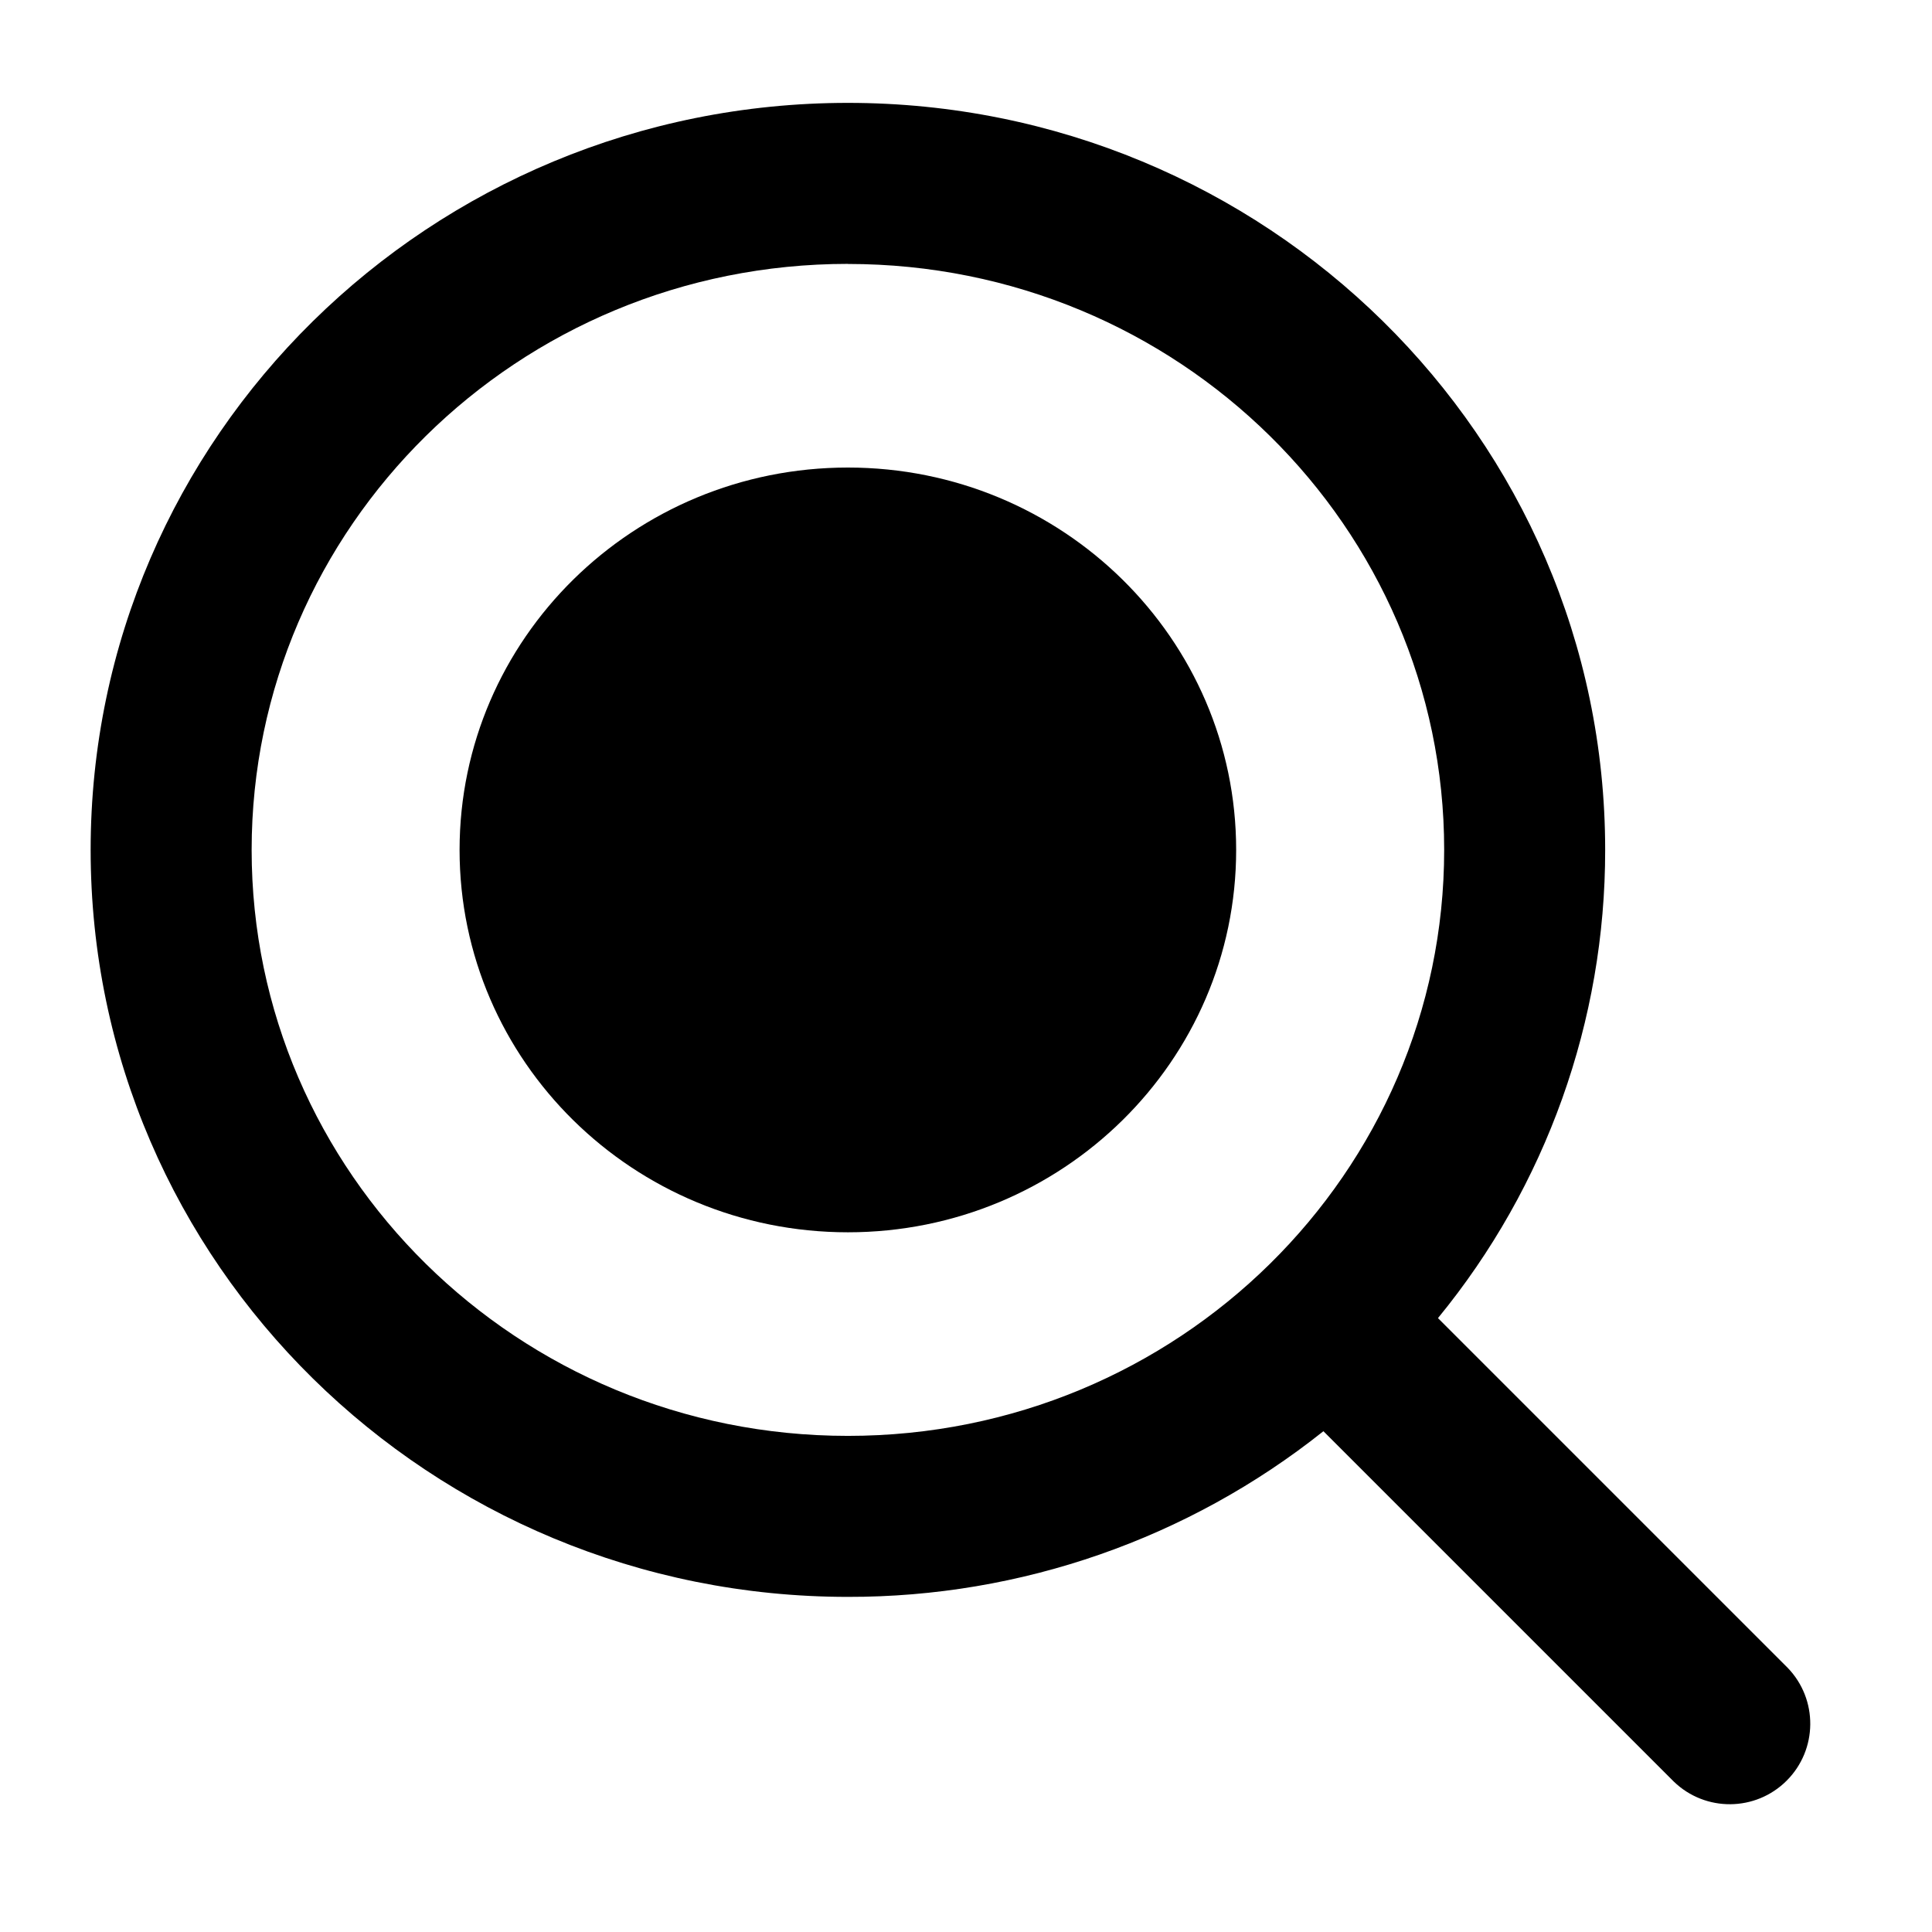
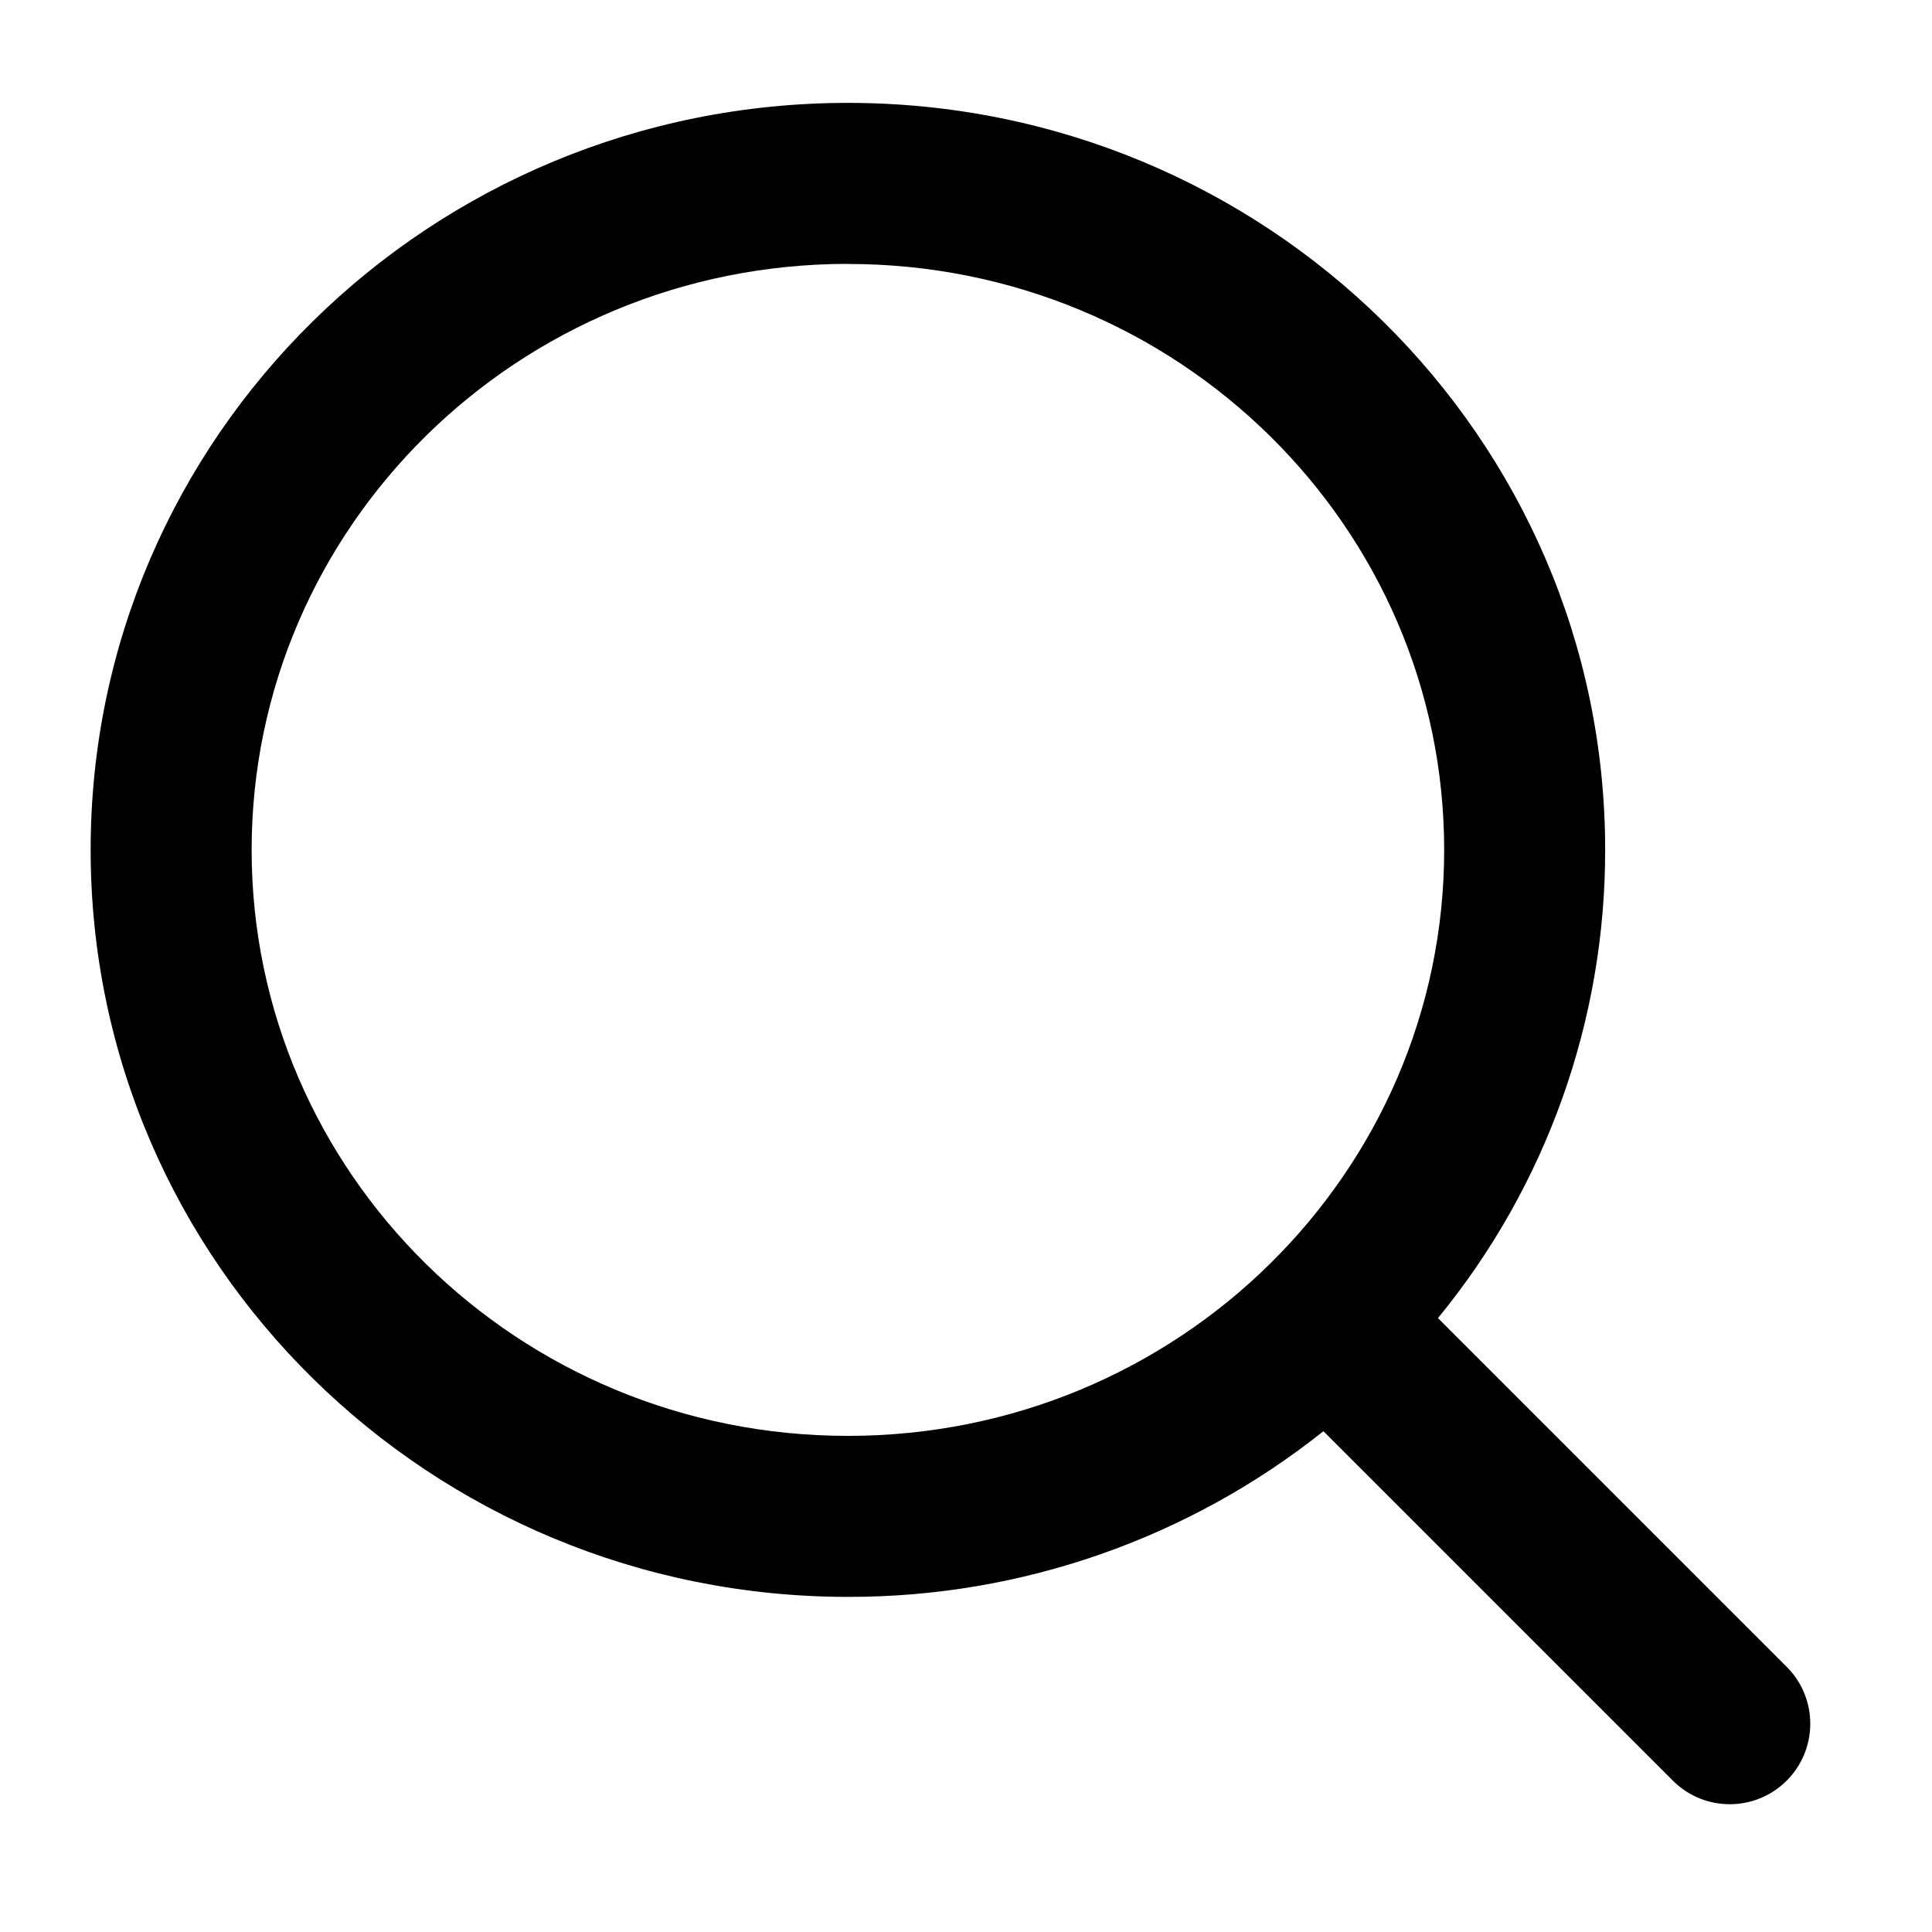
<svg xmlns="http://www.w3.org/2000/svg" data-encore-id="icon" role="img" aria-hidden="true" viewBox="0 0 24 24" class="Svg-sc-ytk21e-0 bneLcE">
-   <path d="M15.356 10.558c0 2.623-2.16 4.75-4.823 4.75-2.664 0-4.824-2.127-4.824-4.75s2.16-4.75 4.824-4.75c2.664 0 4.823 2.127 4.823 4.75z" />
  <path d="M1.126 10.558c0-5.14 4.226-9.28 9.407-9.28 5.18 0 9.407 4.14 9.407 9.28a9.157 9.157 0 0 1-2.077 5.816l4.344 4.344a1 1 0 0 1-1.414 1.414l-4.353-4.353a9.454 9.454 0 0 1-5.907 2.058c-5.18 0-9.407-4.14-9.407-9.28zm9.407-7.28c-4.105 0-7.407 3.274-7.407 7.28s3.302 7.279 7.407 7.279 7.407-3.273 7.407-7.28c0-4.005-3.302-7.278-7.407-7.278z" />
</svg>
